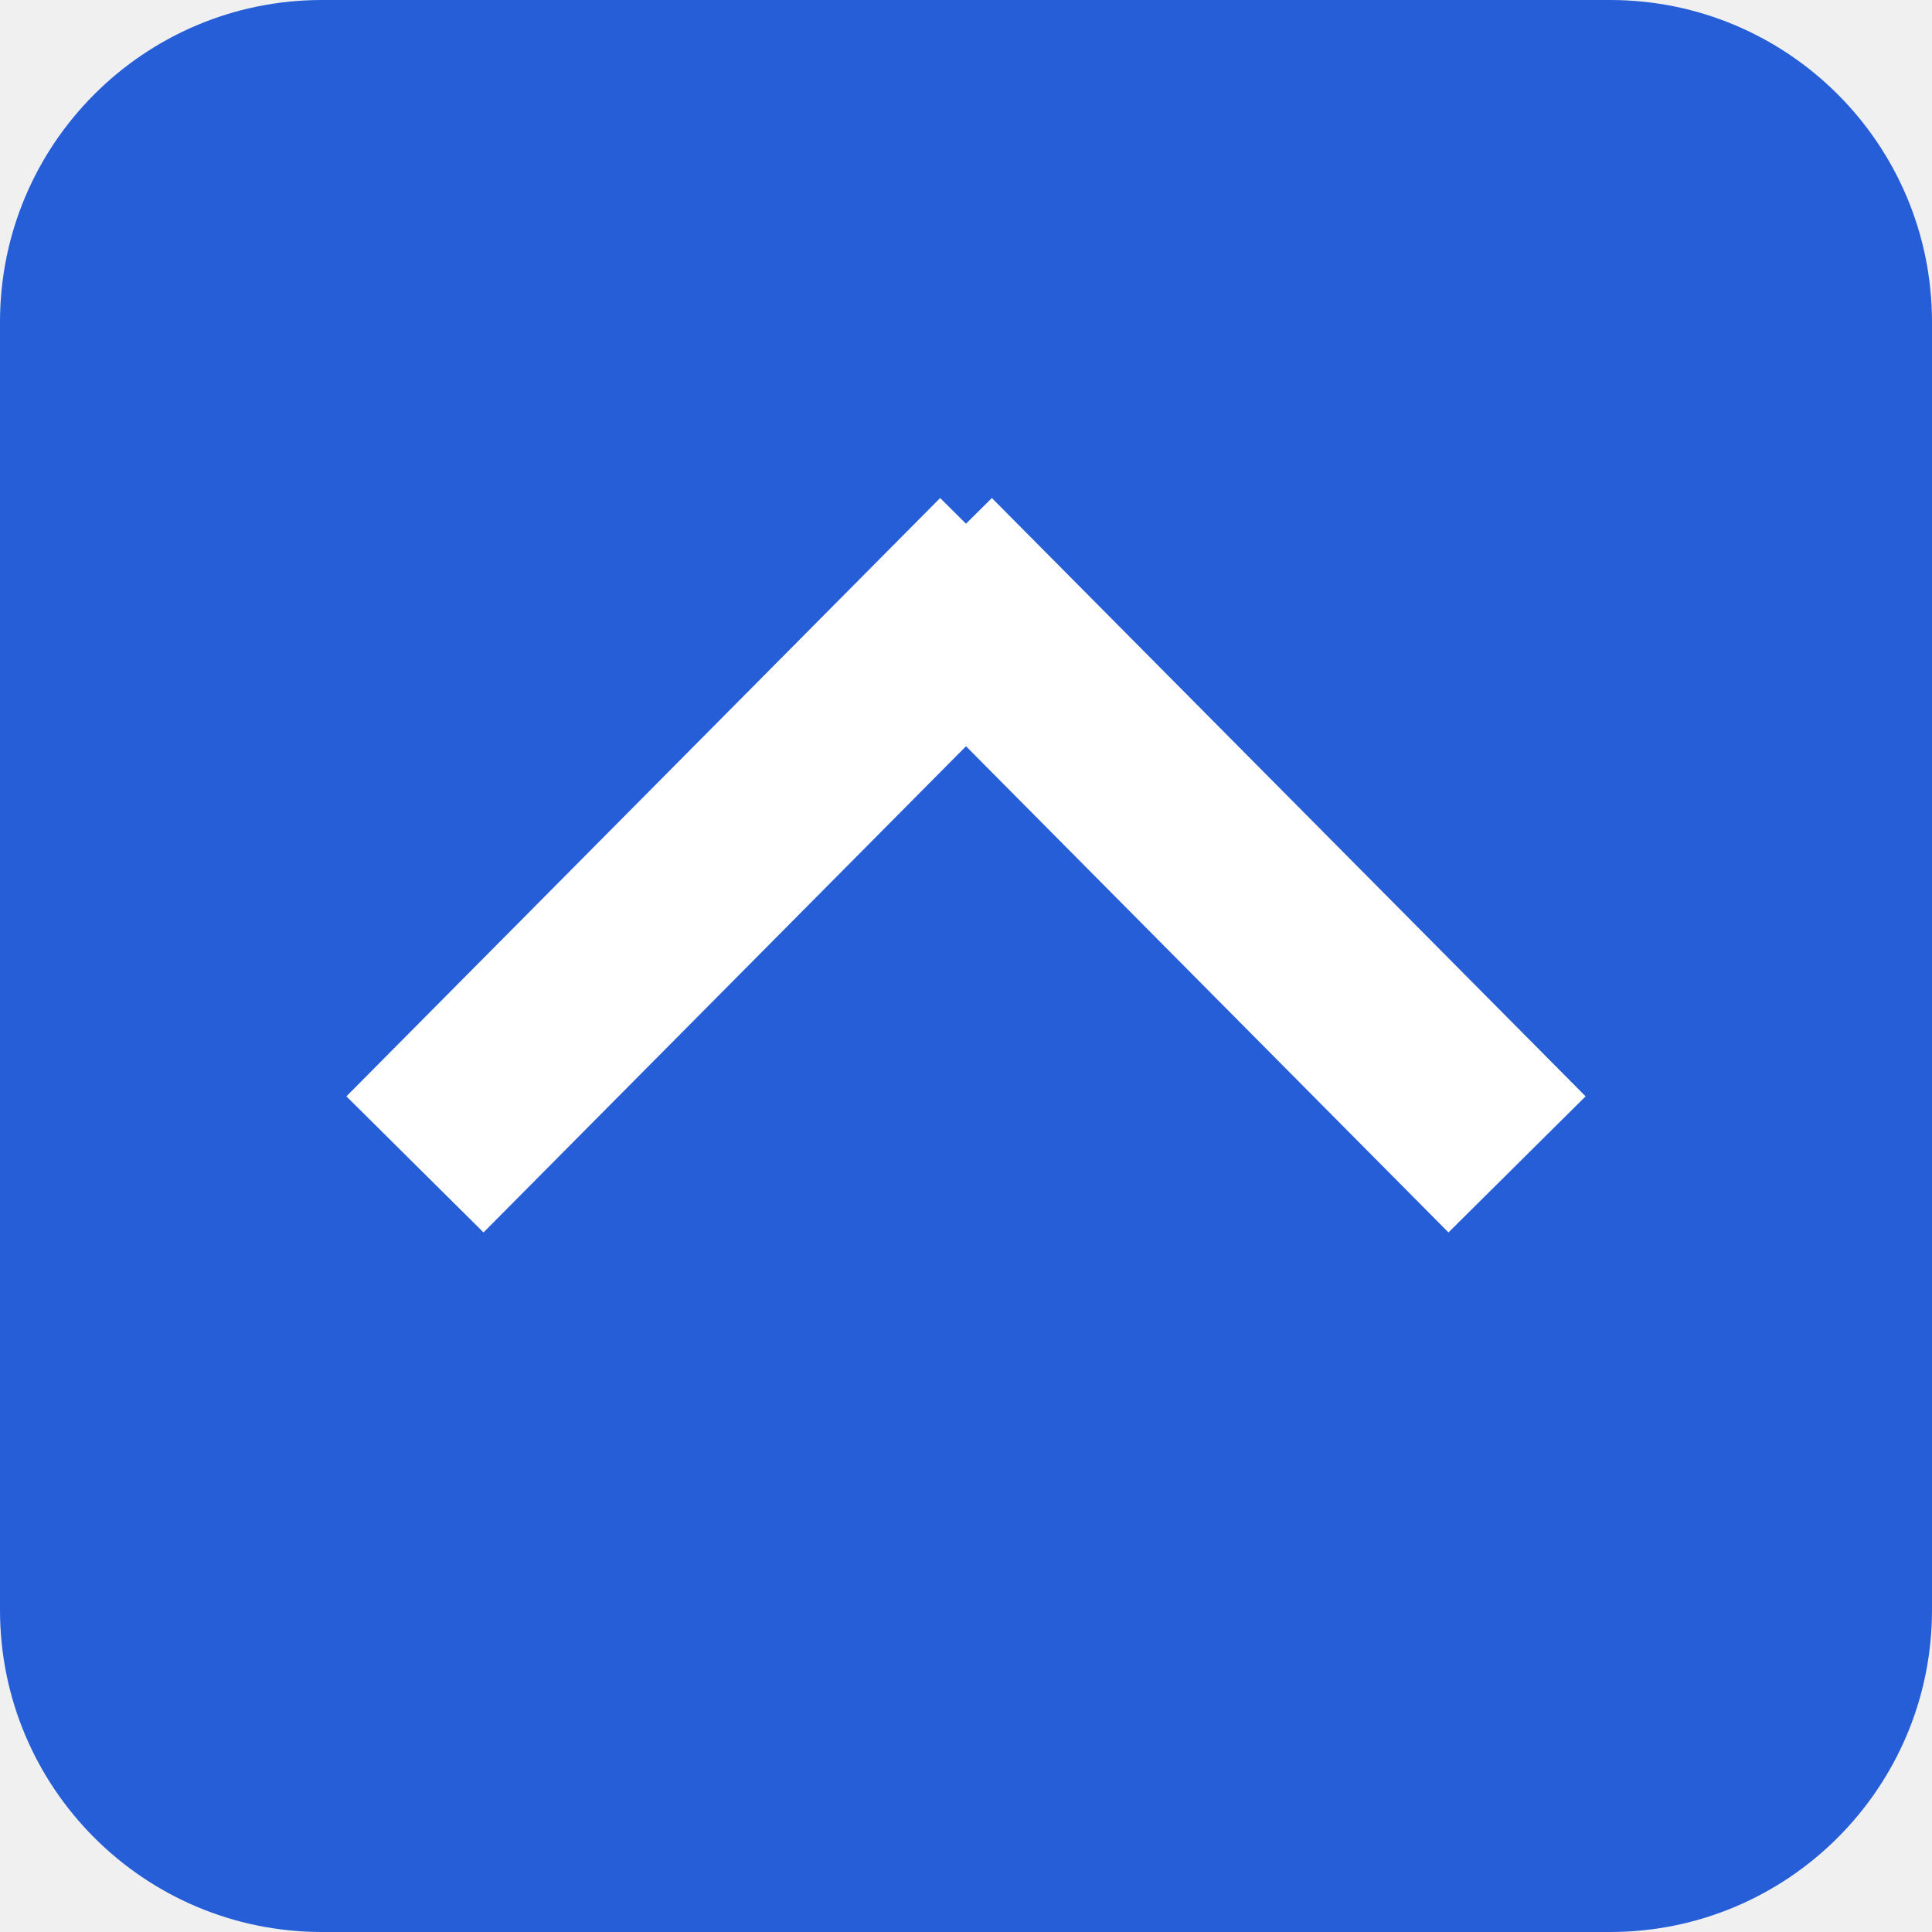
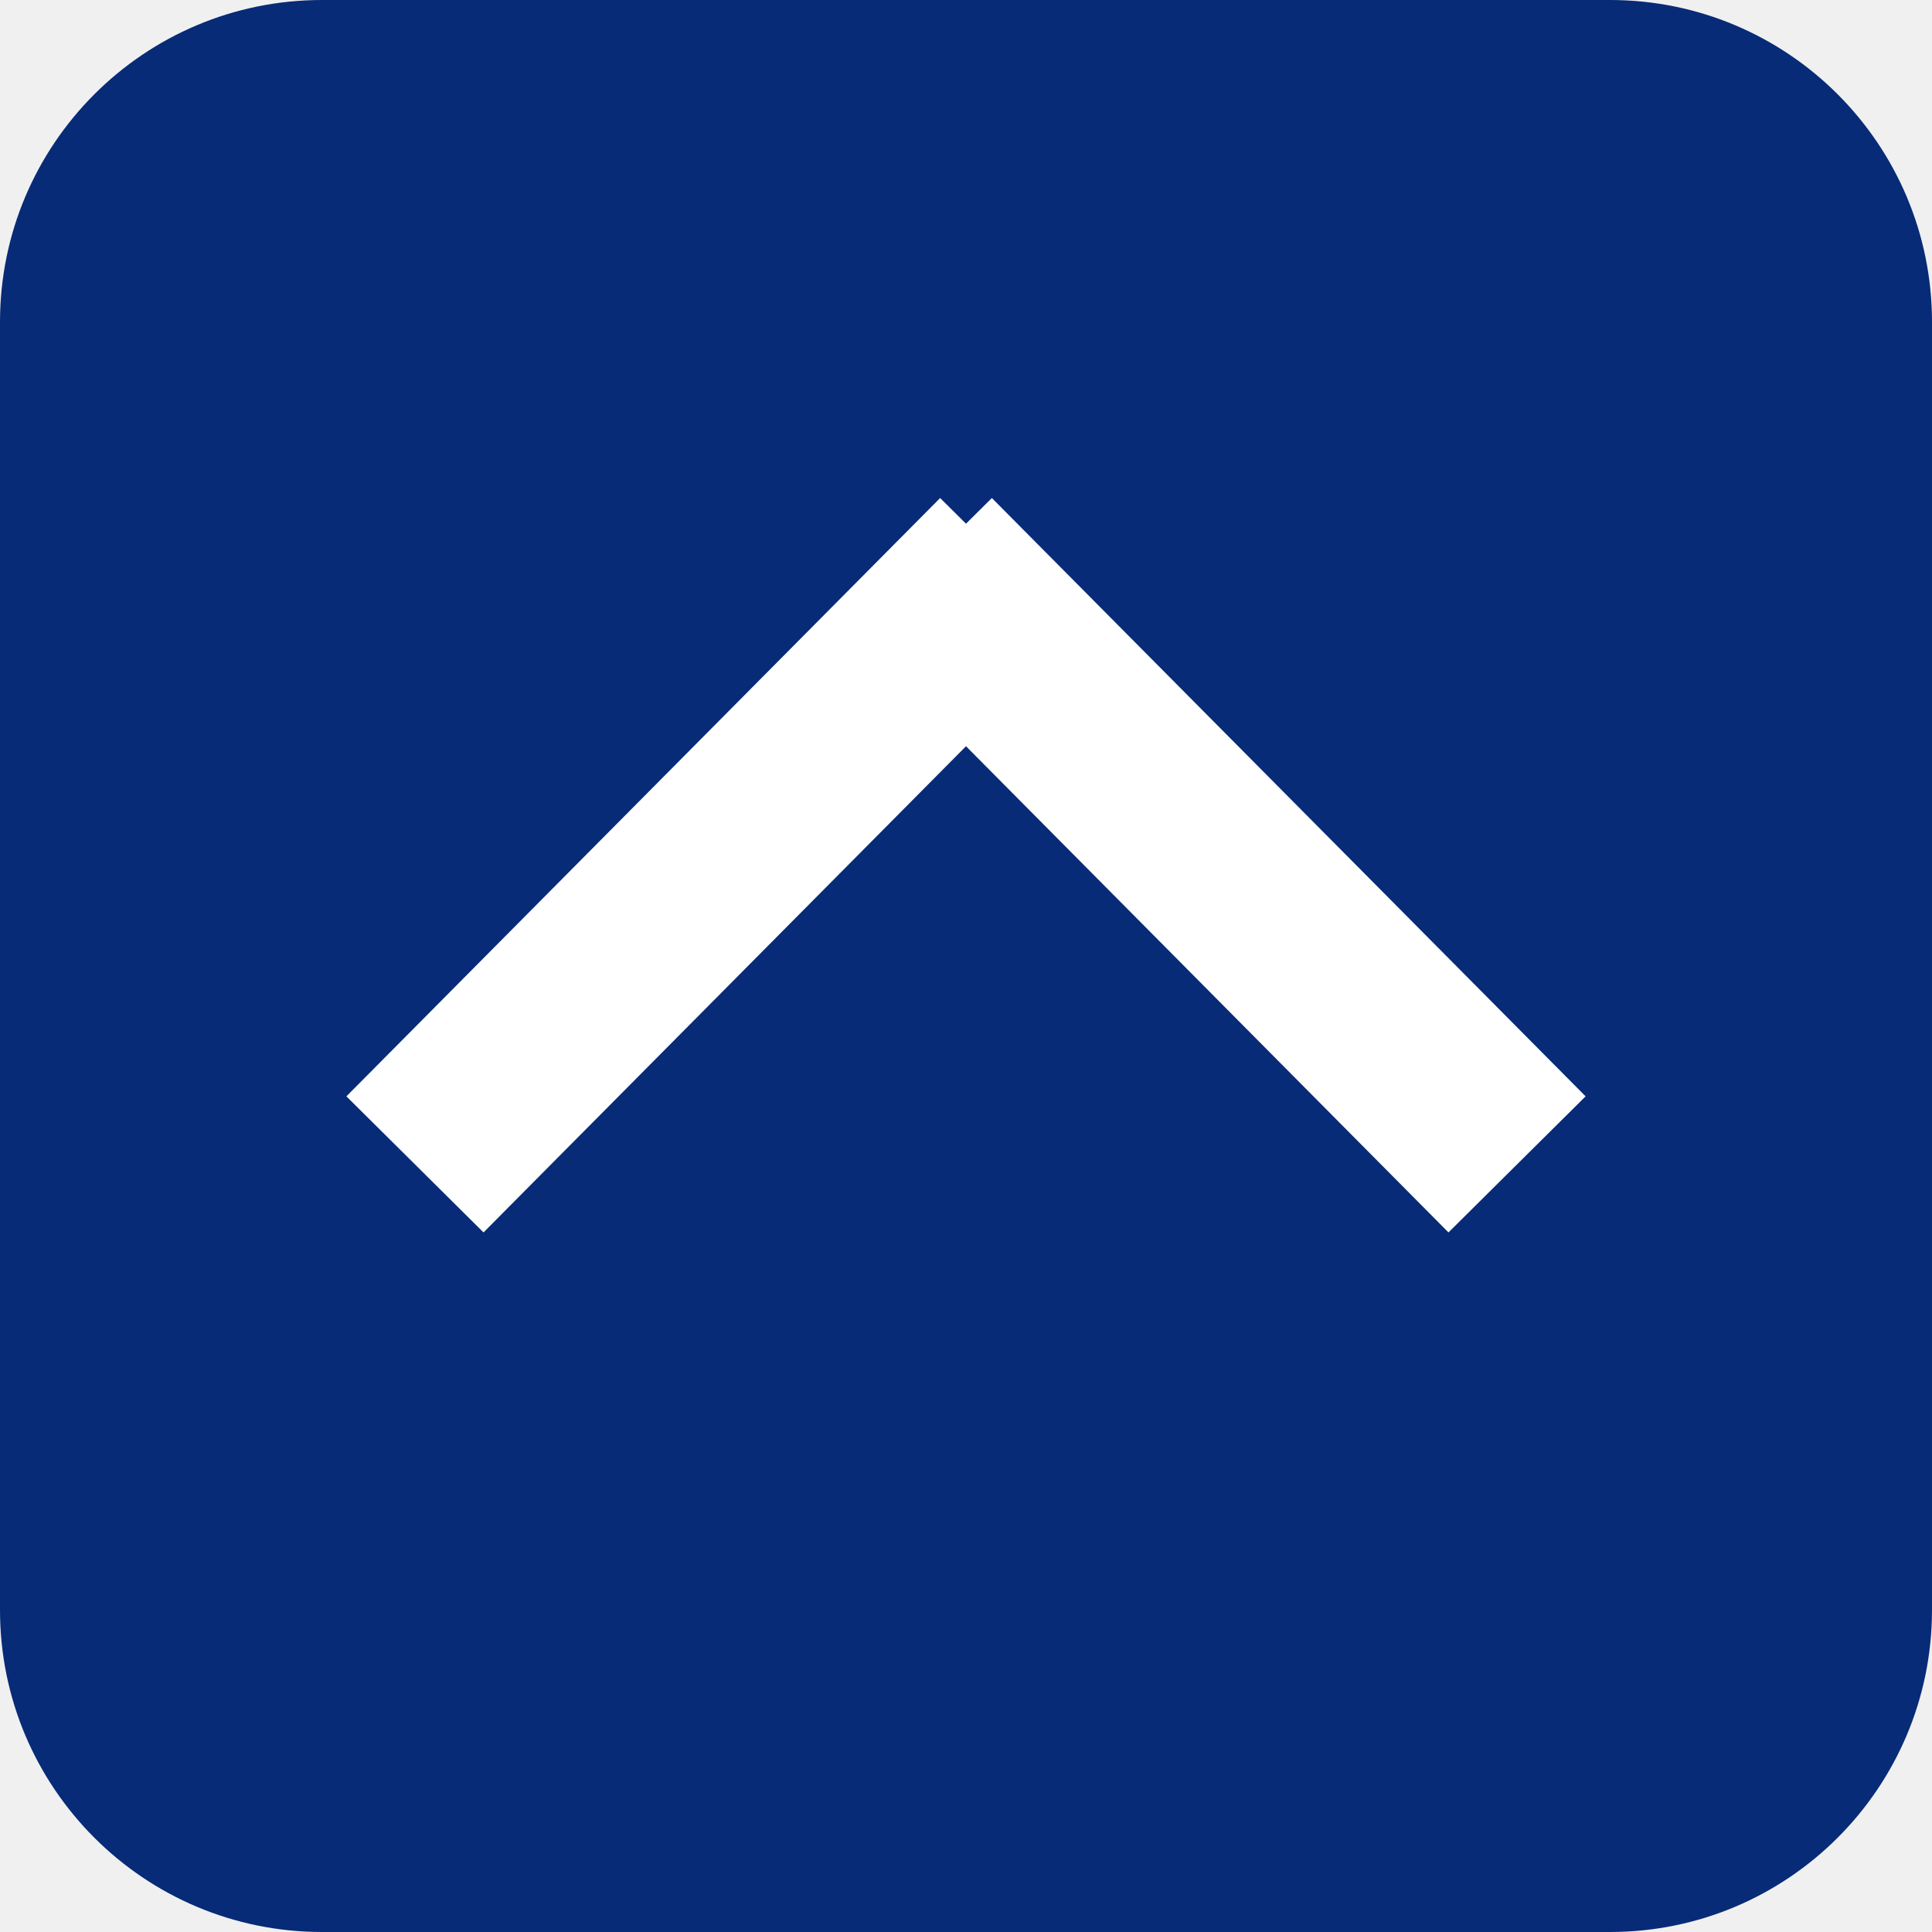
<svg xmlns="http://www.w3.org/2000/svg" width="60" height="60" viewBox="0 0 60 60" fill="none">
-   <path d="M50 0H10C4.477 0 0 4.477 0 10V50C0 55.523 4.477 60 10 60H50C55.523 60 60 55.523 60 50V10C60 4.477 55.523 0 50 0Z" fill="#265ED7" />
+   <path d="M50 0H10C4.477 0 0 4.477 0 10V50C0 55.523 4.477 60 10 60H50C55.523 60 60 55.523 60 50V10C60 4.477 55.523 0 50 0Z" fill="#072B77" />
  <path d="M12.887 36.161L31.326 17.58" stroke="white" stroke-width="6" />
  <path d="M47.113 36.161L28.674 17.58" stroke="white" stroke-width="6" />
</svg>
